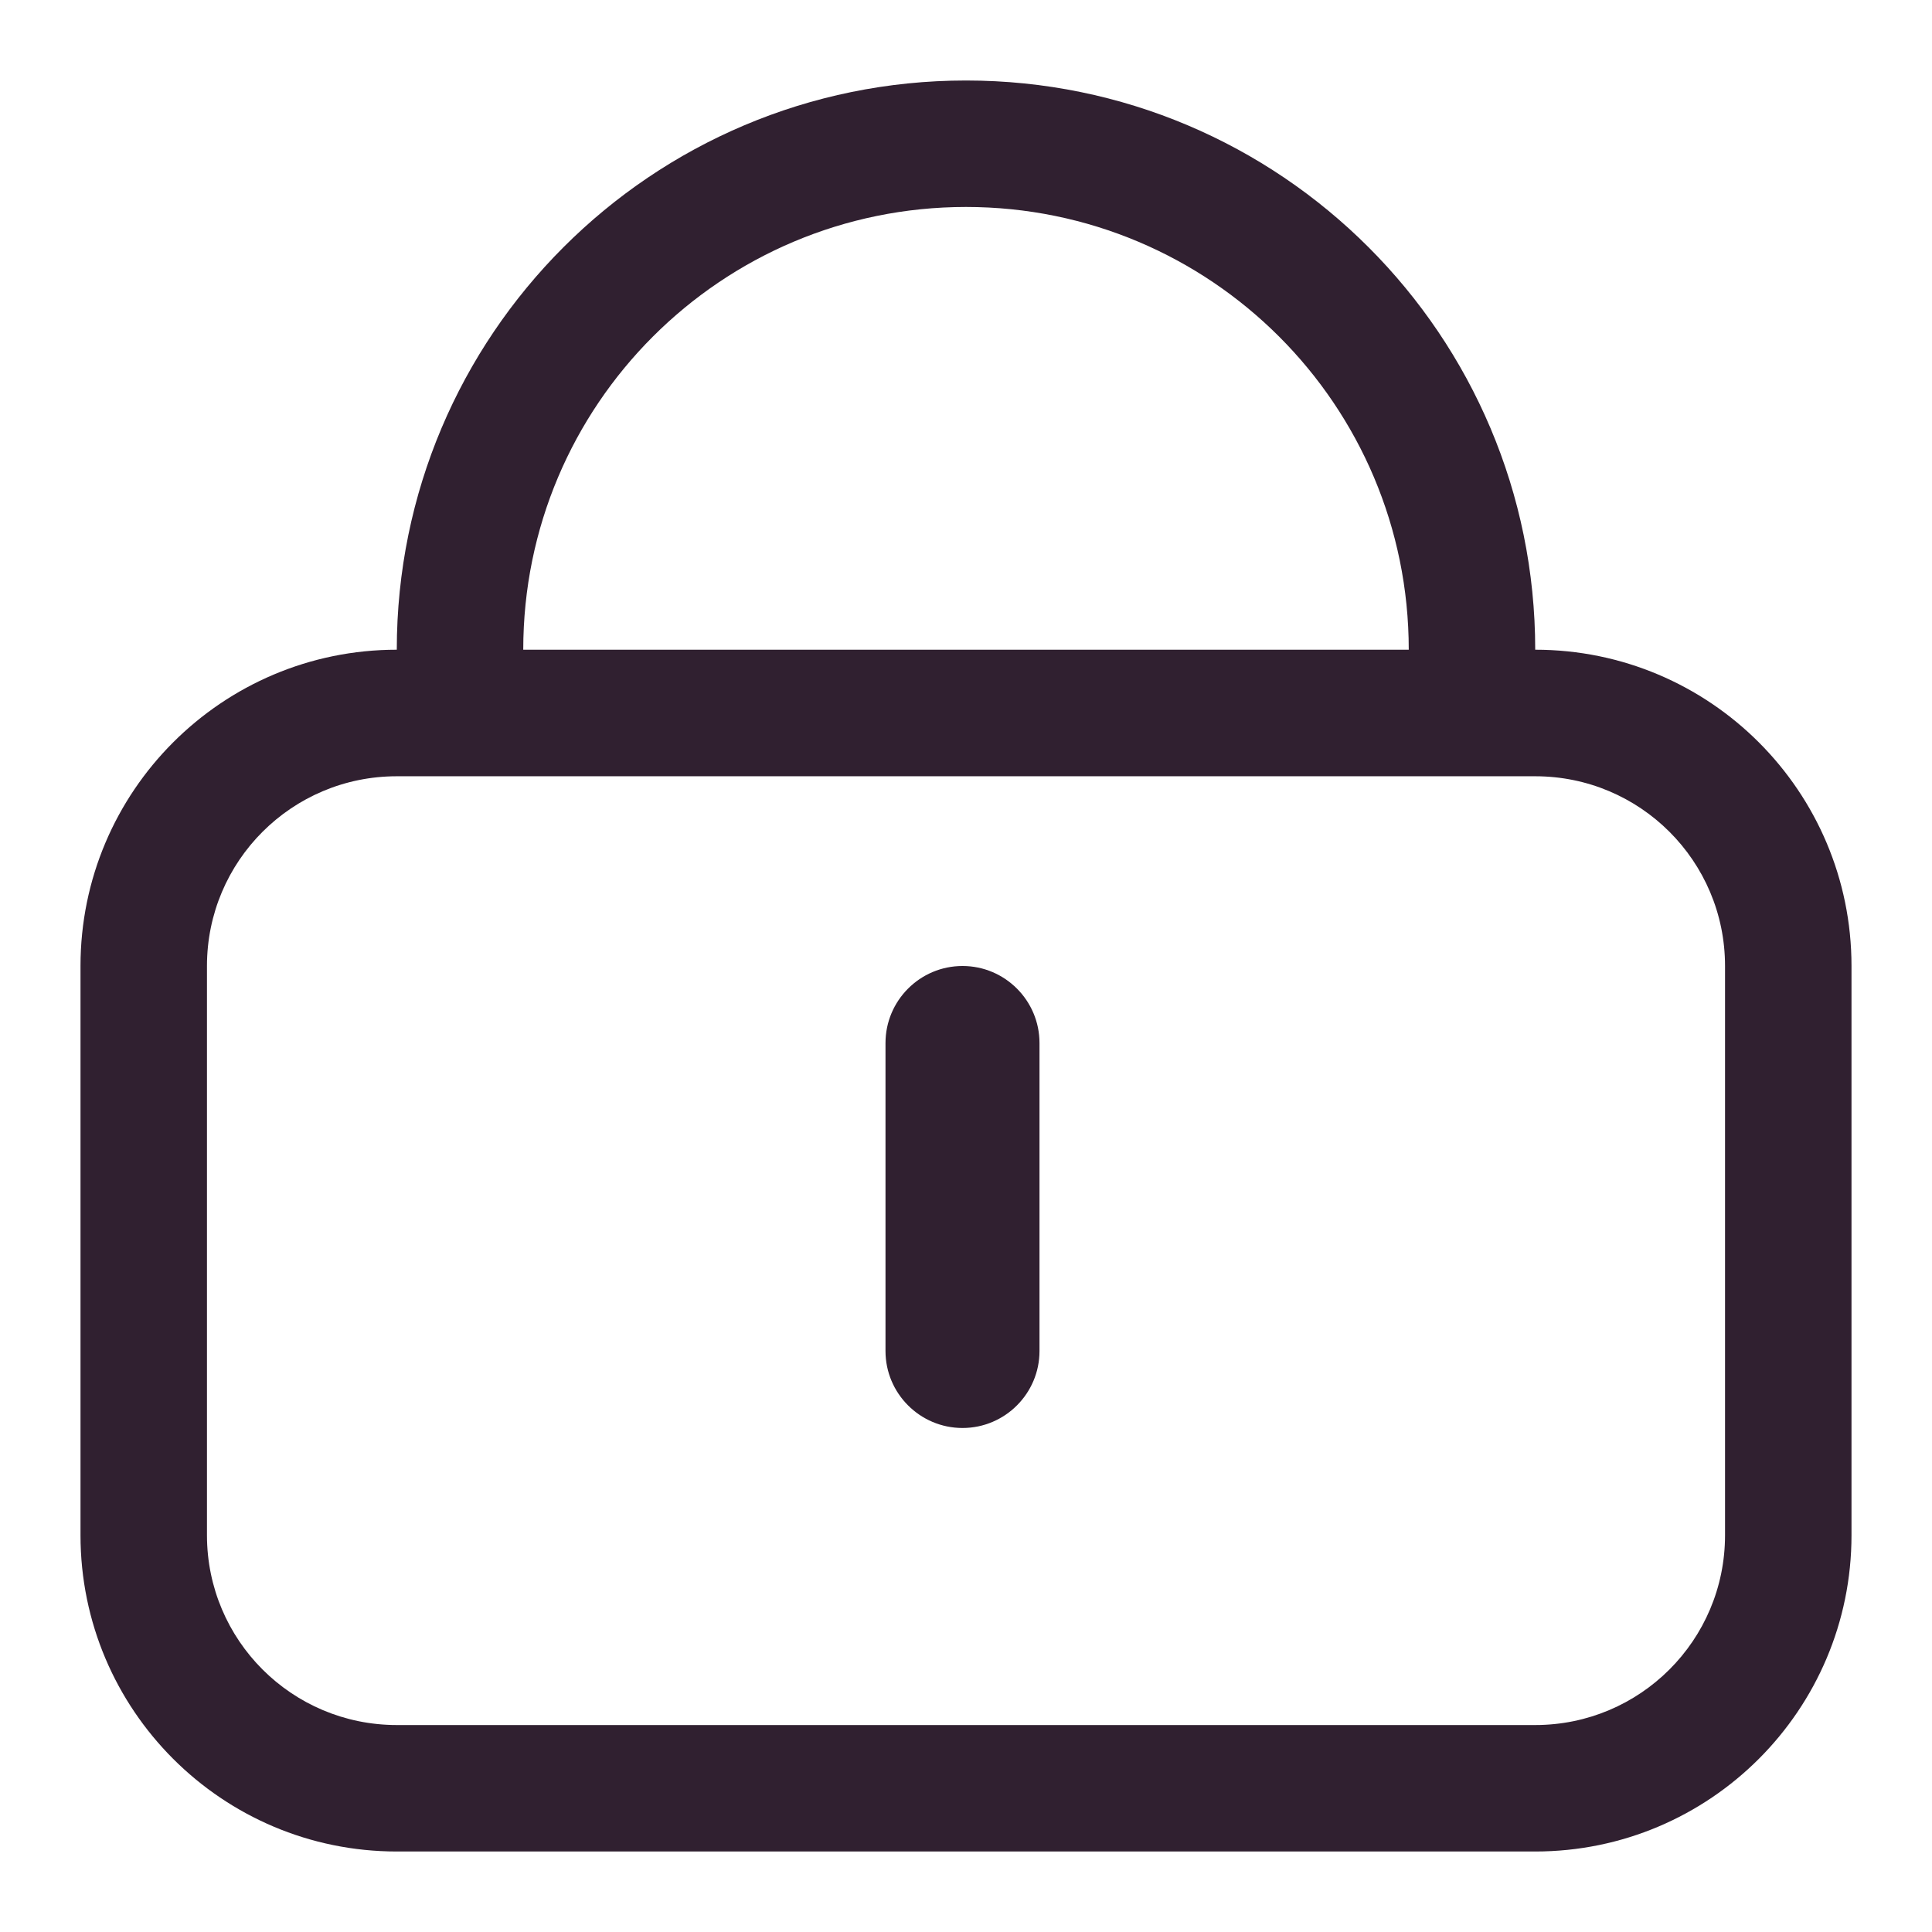
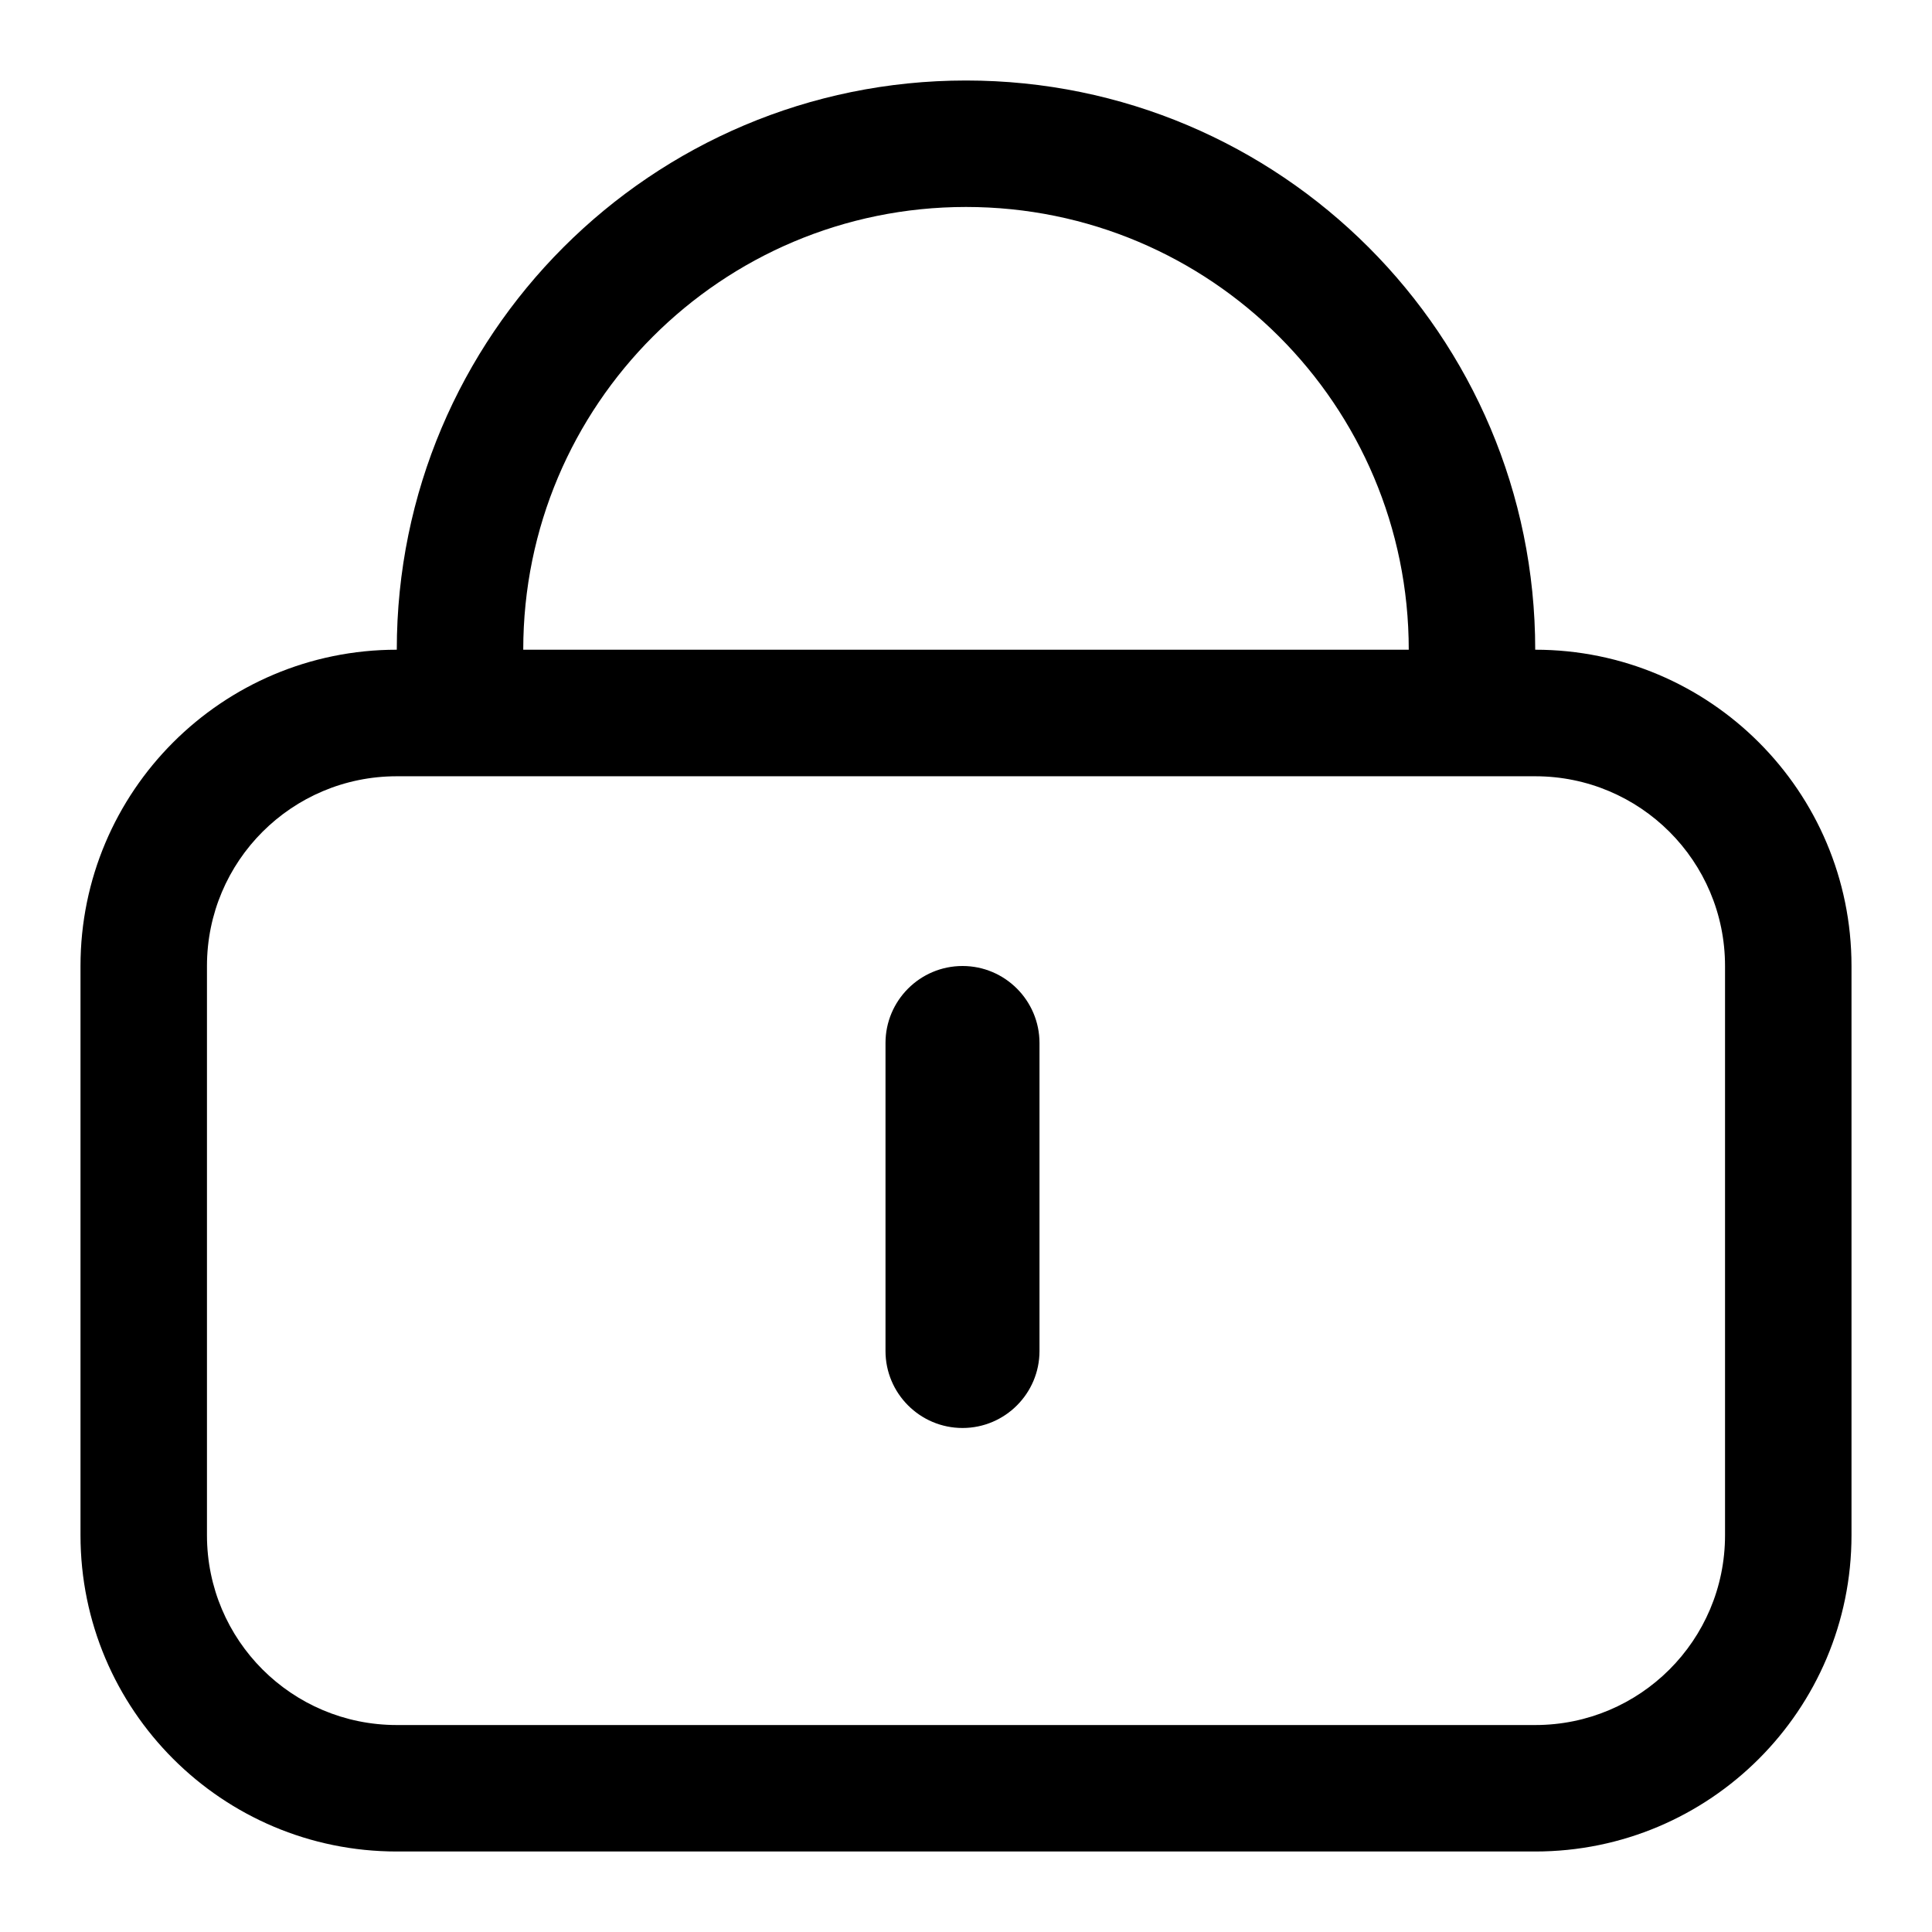
<svg xmlns="http://www.w3.org/2000/svg" width="24" height="24" viewBox="0 0 24 24" class="everli-icon">
-   <path d="M12 1C15.906 1 19.071 4.166 19.071 8.071C21.241 8.071 23 9.831 23 12V19.071C23 21.24 21.241 23 19.071 23H4.929C2.759 23 1 21.24 1 19.071V12C1 9.831 2.759 8.071 4.929 8.071C4.929 4.166 8.094 1 12 1ZM19.071 9.643H4.929C3.627 9.643 2.571 10.696 2.571 12V19.071C2.571 20.376 3.627 21.429 4.929 21.429H19.071C20.373 21.429 21.429 20.376 21.429 19.071V12C21.429 10.696 20.373 9.643 19.071 9.643ZM11.957 12C12.485 12 12.913 12.43 12.913 12.957V16.783C12.913 17.309 12.485 17.739 11.957 17.739C11.428 17.739 11 17.309 11 16.783V12.957C11 12.43 11.428 12 11.957 12ZM12 2.571C8.962 2.571 6.5 5.031 6.5 8.071H17.5C17.5 5.031 15.038 2.571 12 2.571Z" fill="#302030" />
+   <path d="M12 1C15.906 1 19.071 4.166 19.071 8.071C21.241 8.071 23 9.831 23 12V19.071C23 21.24 21.241 23 19.071 23H4.929C2.759 23 1 21.24 1 19.071V12C1 9.831 2.759 8.071 4.929 8.071C4.929 4.166 8.094 1 12 1ZM19.071 9.643H4.929C3.627 9.643 2.571 10.696 2.571 12V19.071C2.571 20.376 3.627 21.429 4.929 21.429H19.071C20.373 21.429 21.429 20.376 21.429 19.071V12C21.429 10.696 20.373 9.643 19.071 9.643ZM11.957 12C12.485 12 12.913 12.43 12.913 12.957V16.783C12.913 17.309 12.485 17.739 11.957 17.739C11.428 17.739 11 17.309 11 16.783V12.957C11 12.43 11.428 12 11.957 12ZM12 2.571C8.962 2.571 6.5 5.031 6.5 8.071H17.5C17.5 5.031 15.038 2.571 12 2.571Z" />
</svg>
